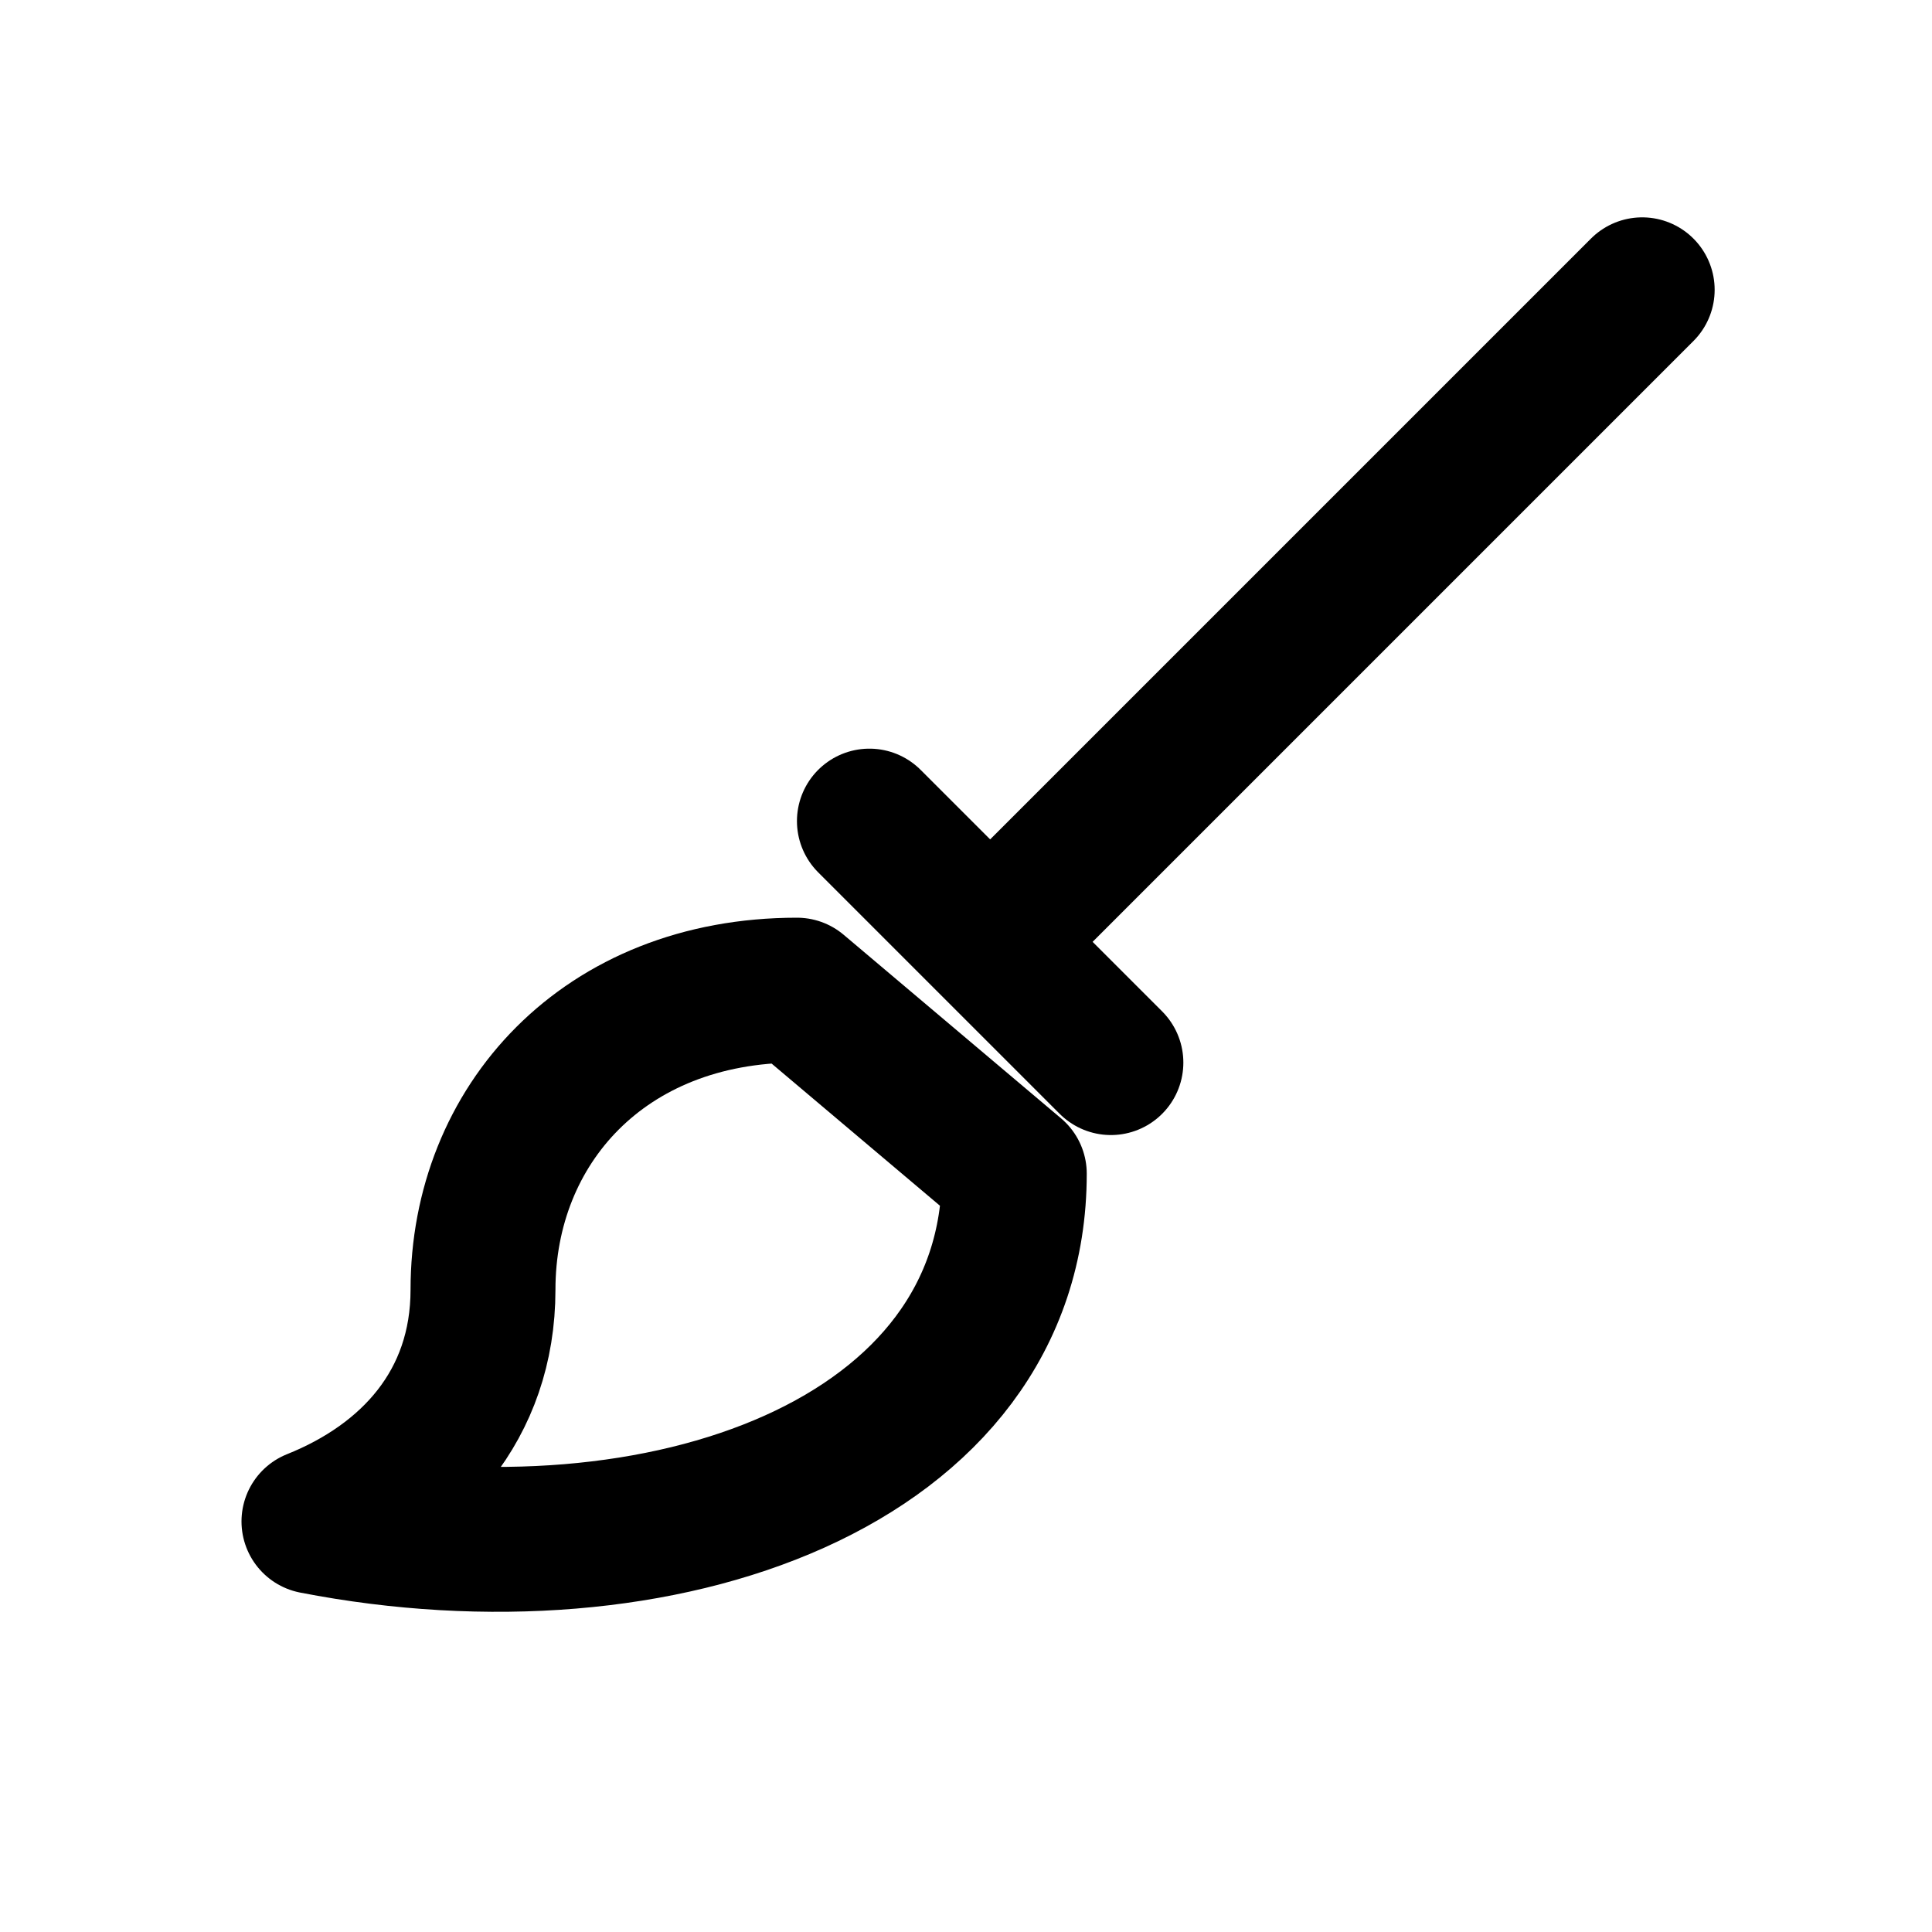
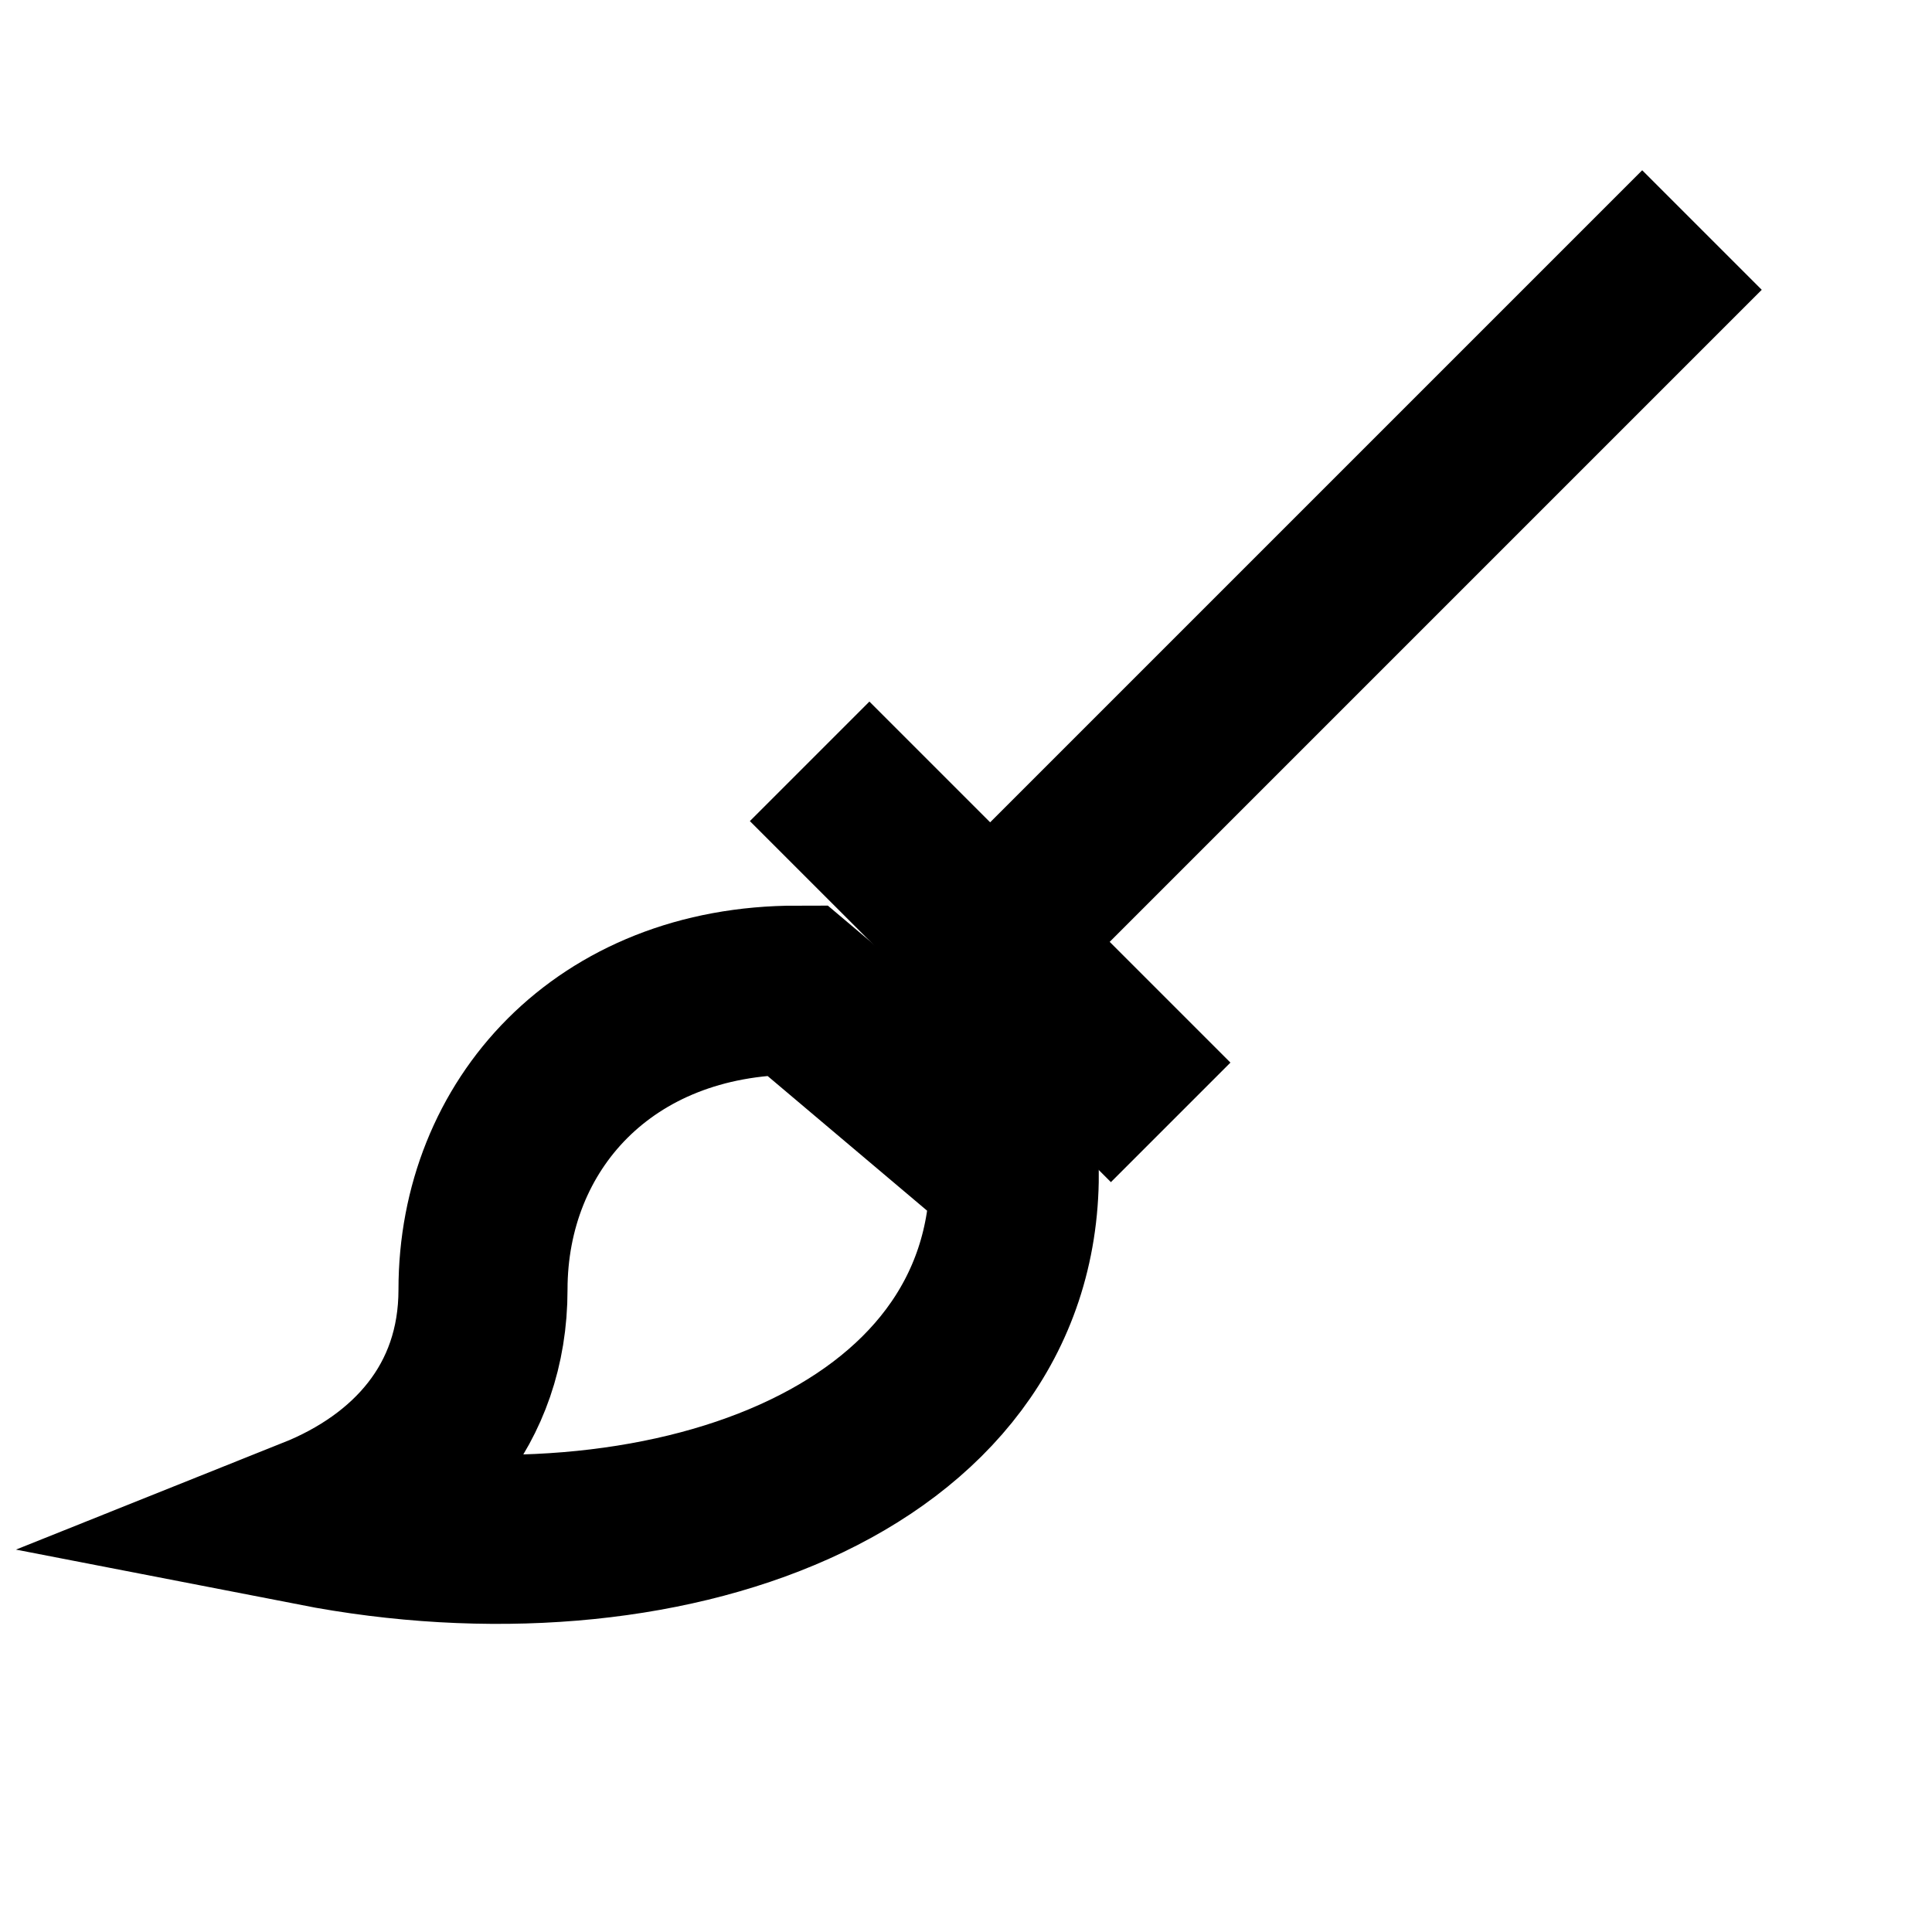
- <svg xmlns="http://www.w3.org/2000/svg" viewBox="0 0 20 20" fill="none" stroke="currentColor" stroke-width="1.5" stroke-linecap="round" stroke-linejoin="round">
+ <svg xmlns="http://www.w3.org/2000/svg" viewBox="0 0 20 20" fill="none" stroke="currentColor" stroke-width="1.75" stroke-linecap="square" stroke-linejoin="miter">
  <path d="M17 3l-6.5 6.5M9 8.5l2.5 2.5" />
  <path d="M8.25 10.25c-2 0-3.25 1.4-3.25 3.1 0 1.2-.75 2-1.75 2.4 3.6.7 7.25-.6 7.25-3.6z" />
</svg>
